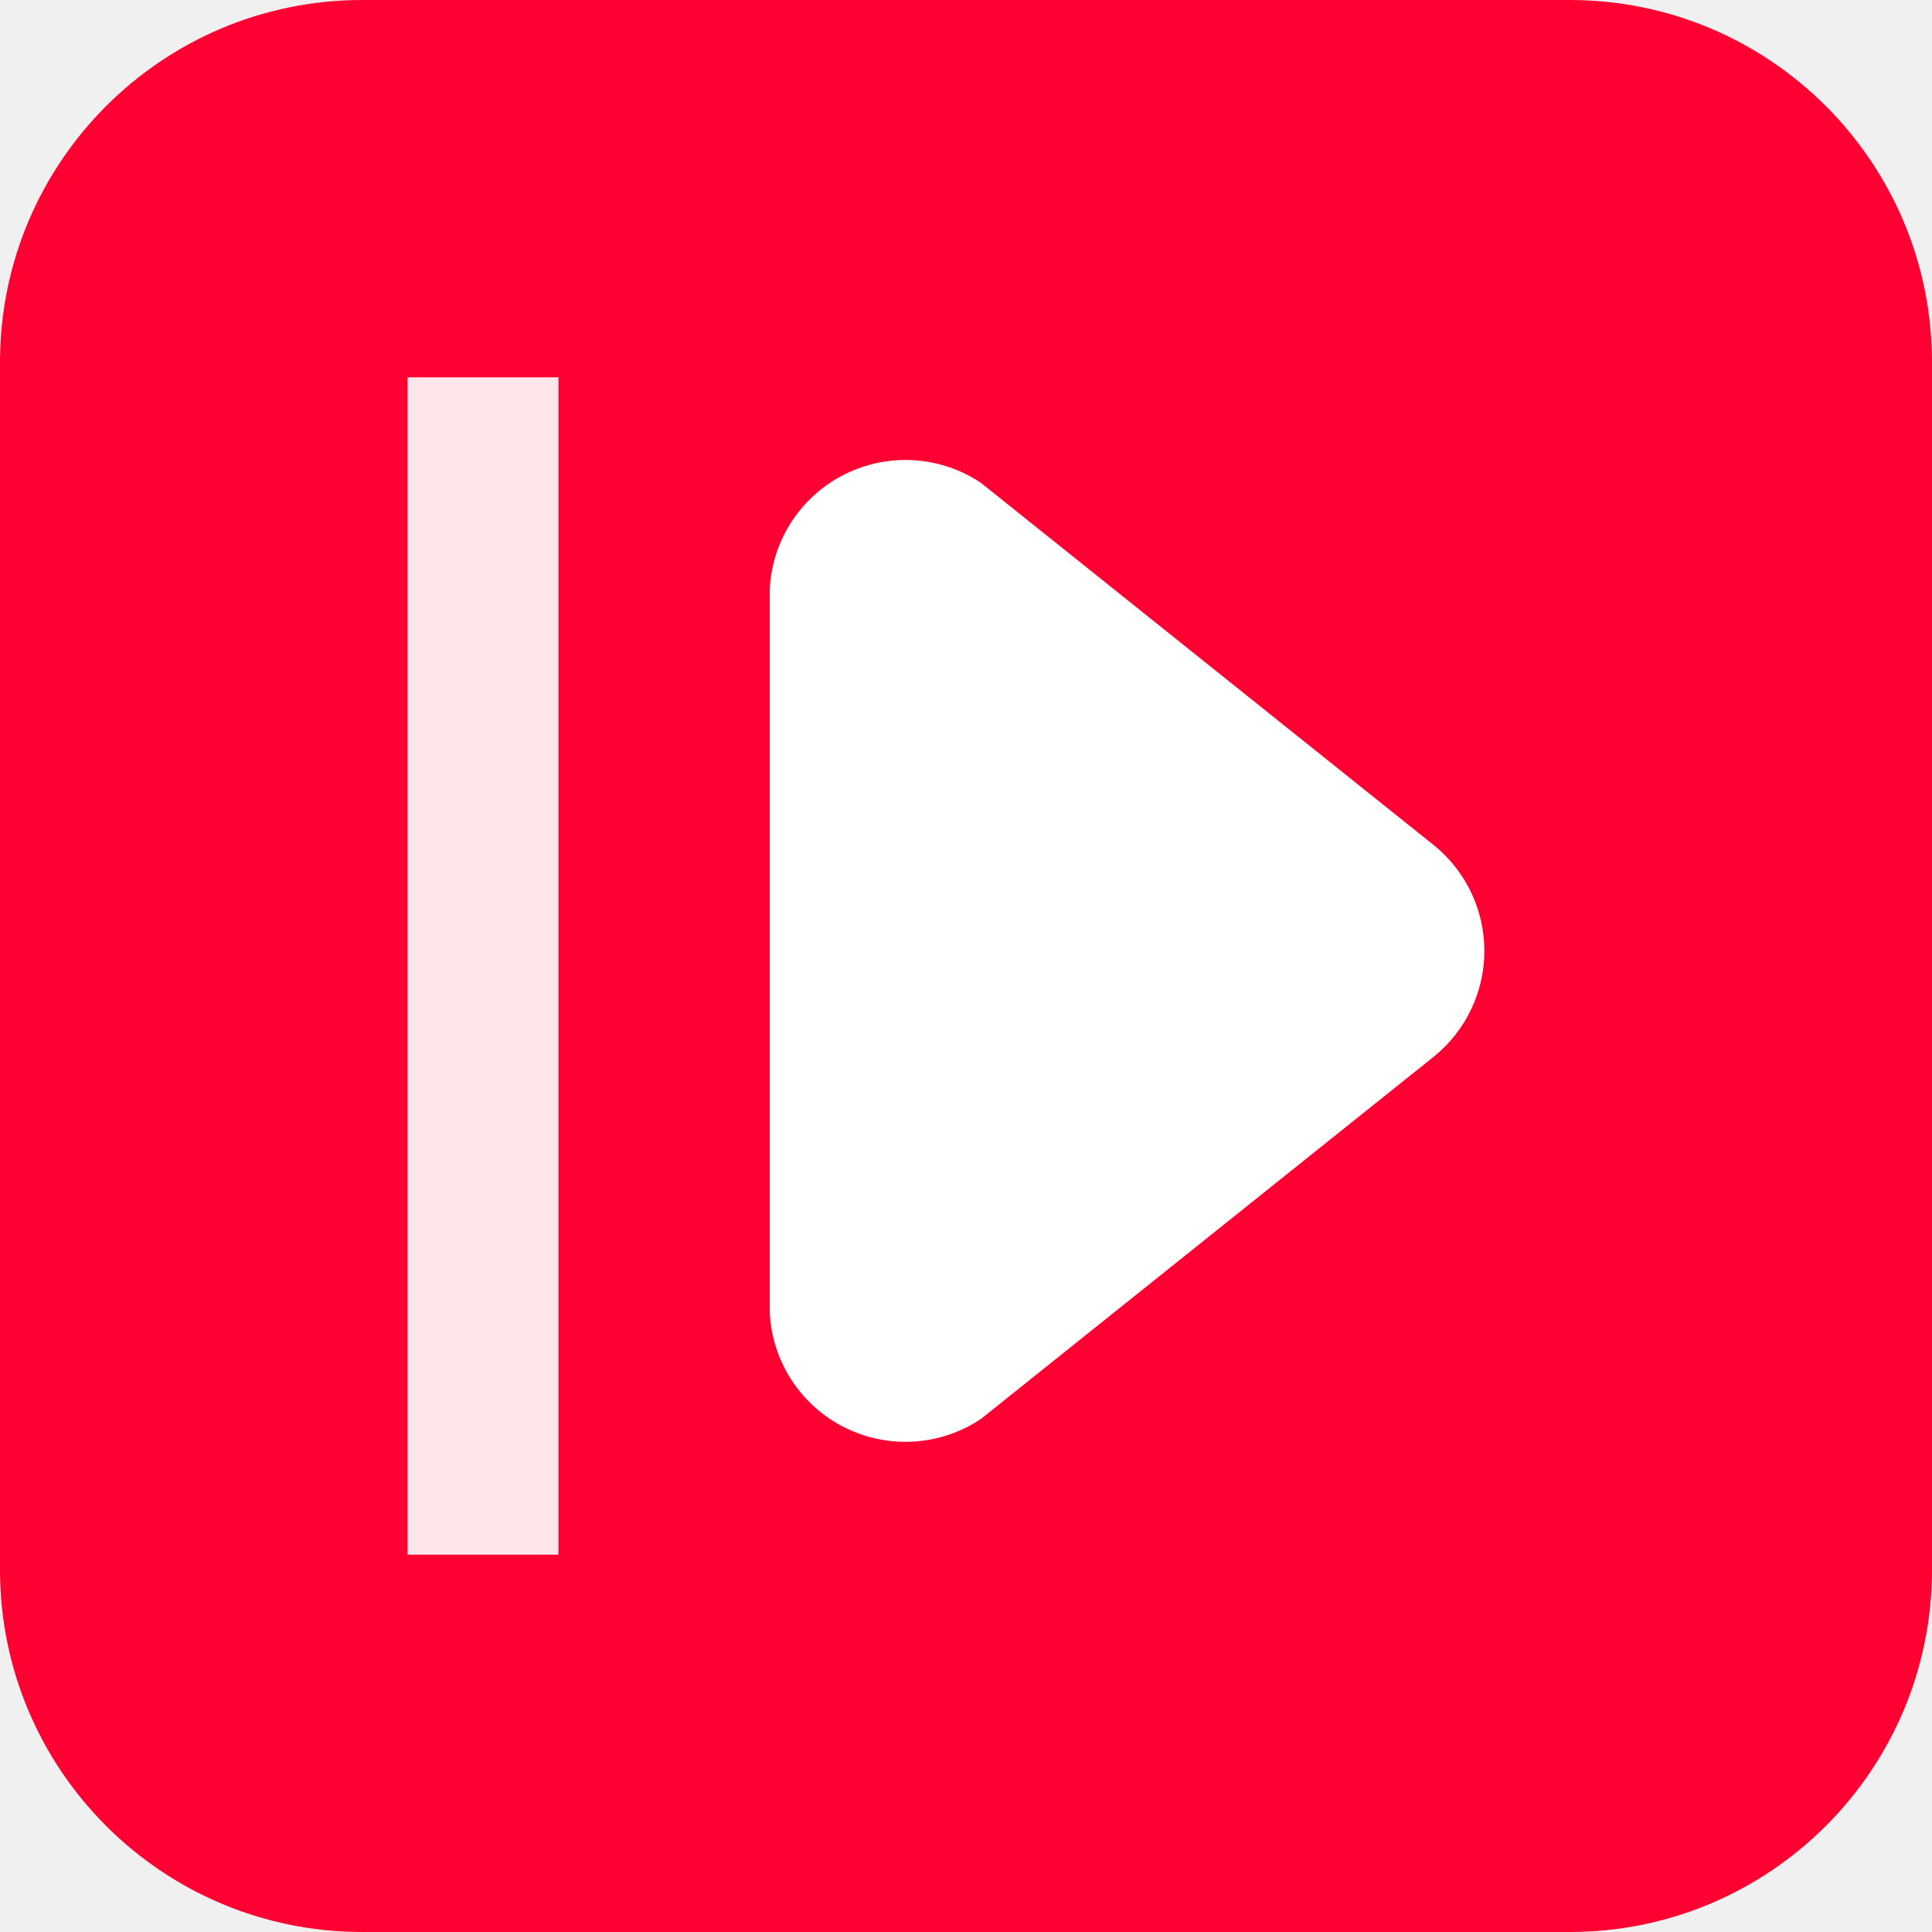
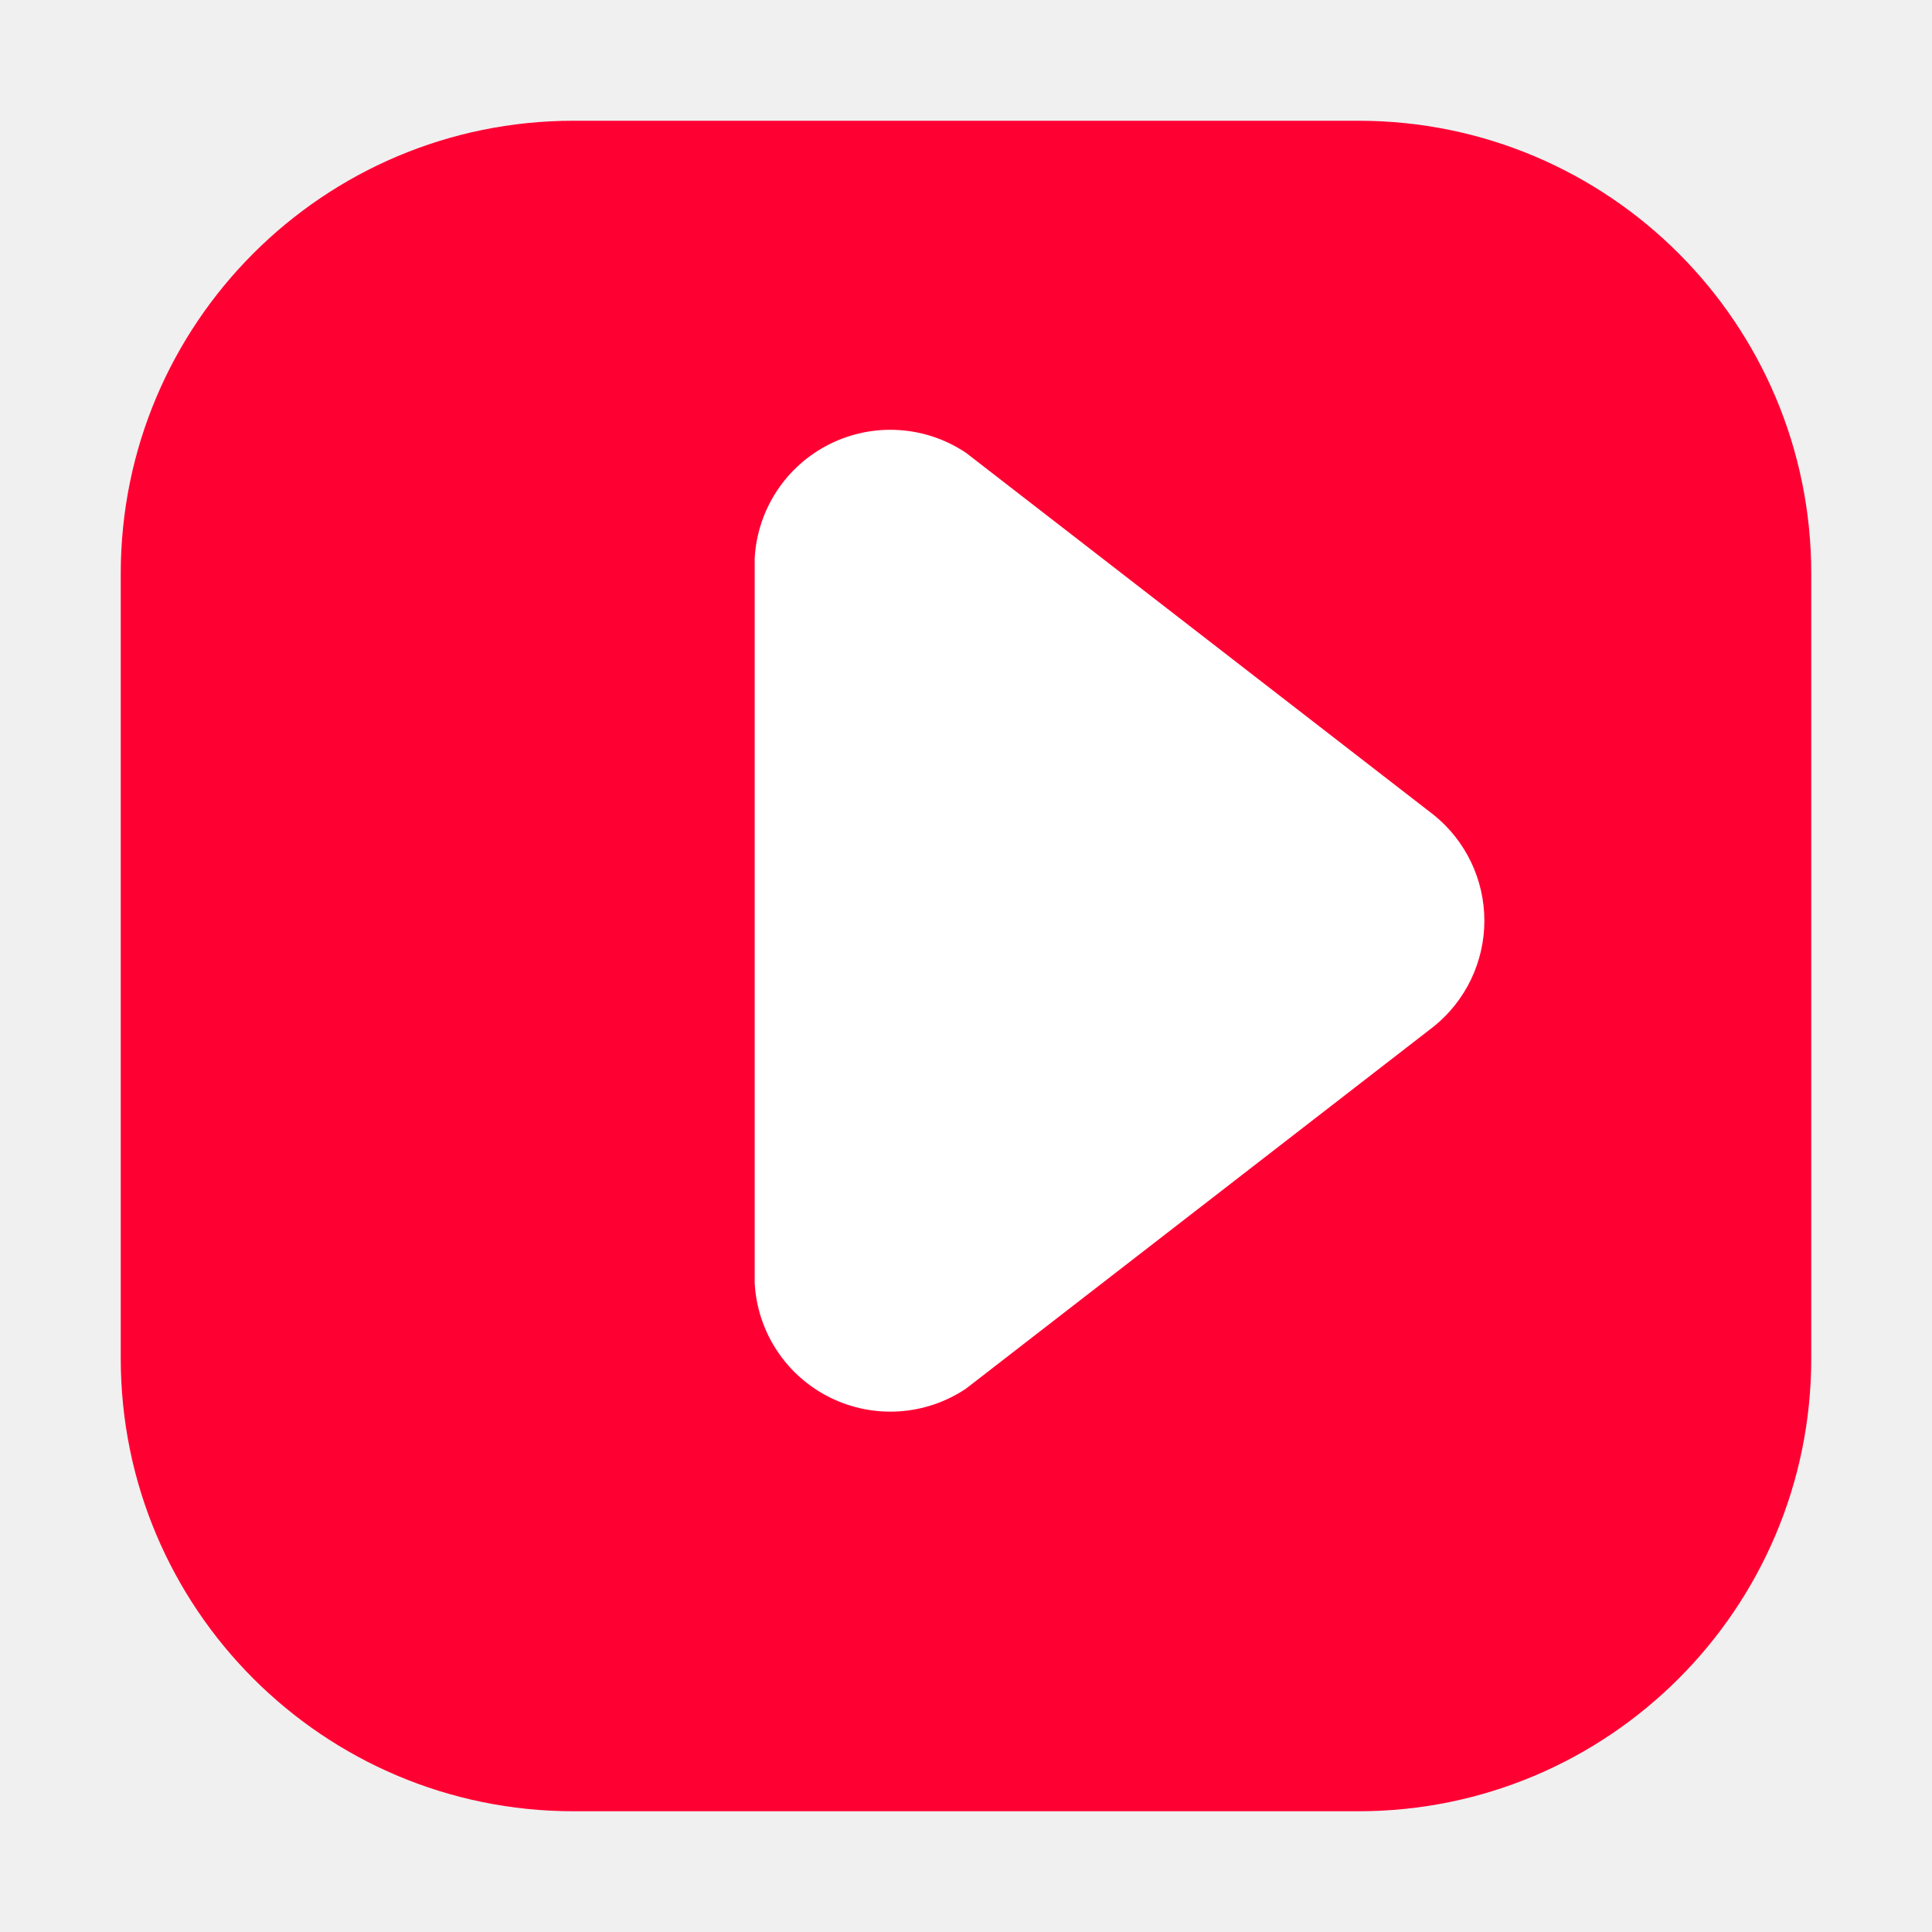
<svg xmlns="http://www.w3.org/2000/svg" viewBox="0 0 128 128">
-   <rect width="128" height="128" rx="24" fill="#ff0033" />
-   <path d="M51 39a9 9 0 0 1 14-7l30 24a9 9 0 0 1 0 14l-30 24a9 9 0 0 1-14-7V39Z" fill="white" />
-   <path d="M27 25h10v78H27z" fill="white" opacity=".9" />
+   <rect x="8" y="8" width="112" height="112" rx="30" fill="#ff0033" />
+   <path d="M50 37a9 9 0 0 1 14-7l31 24a9 9 0 0 1 0 14L64 92a9 9 0 0 1-14-7V37Z" fill="#fff" />
</svg>
